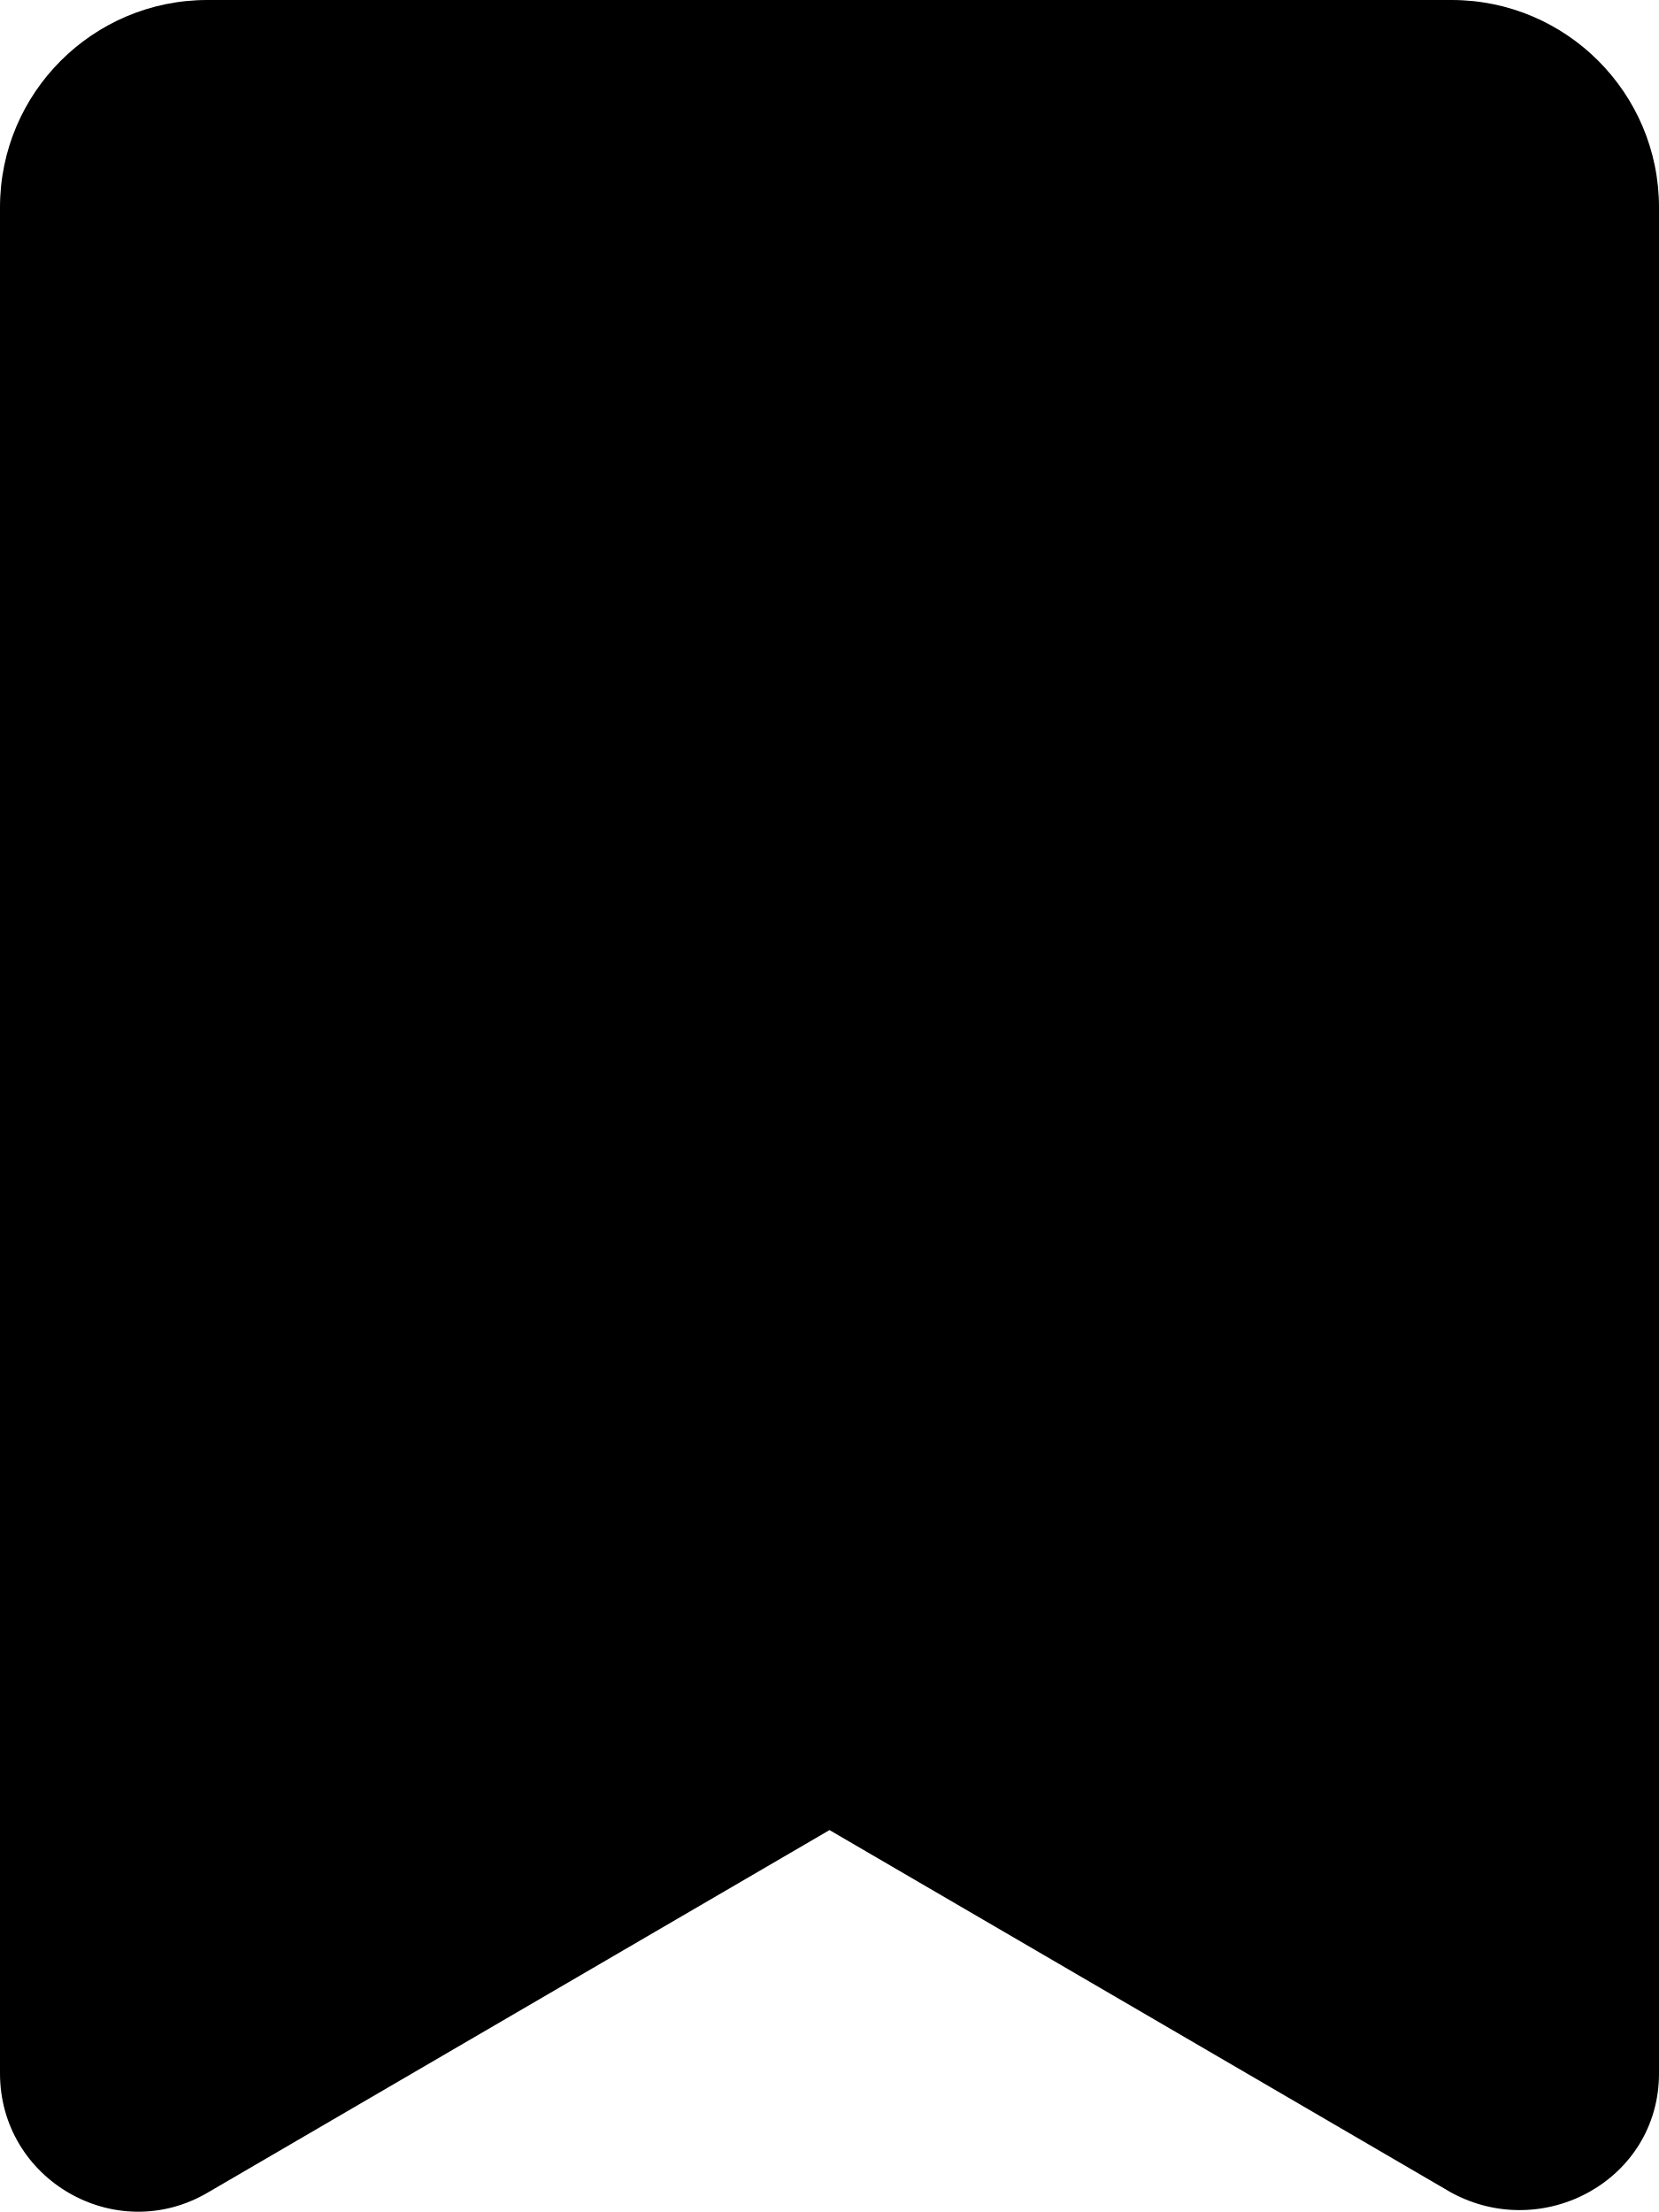
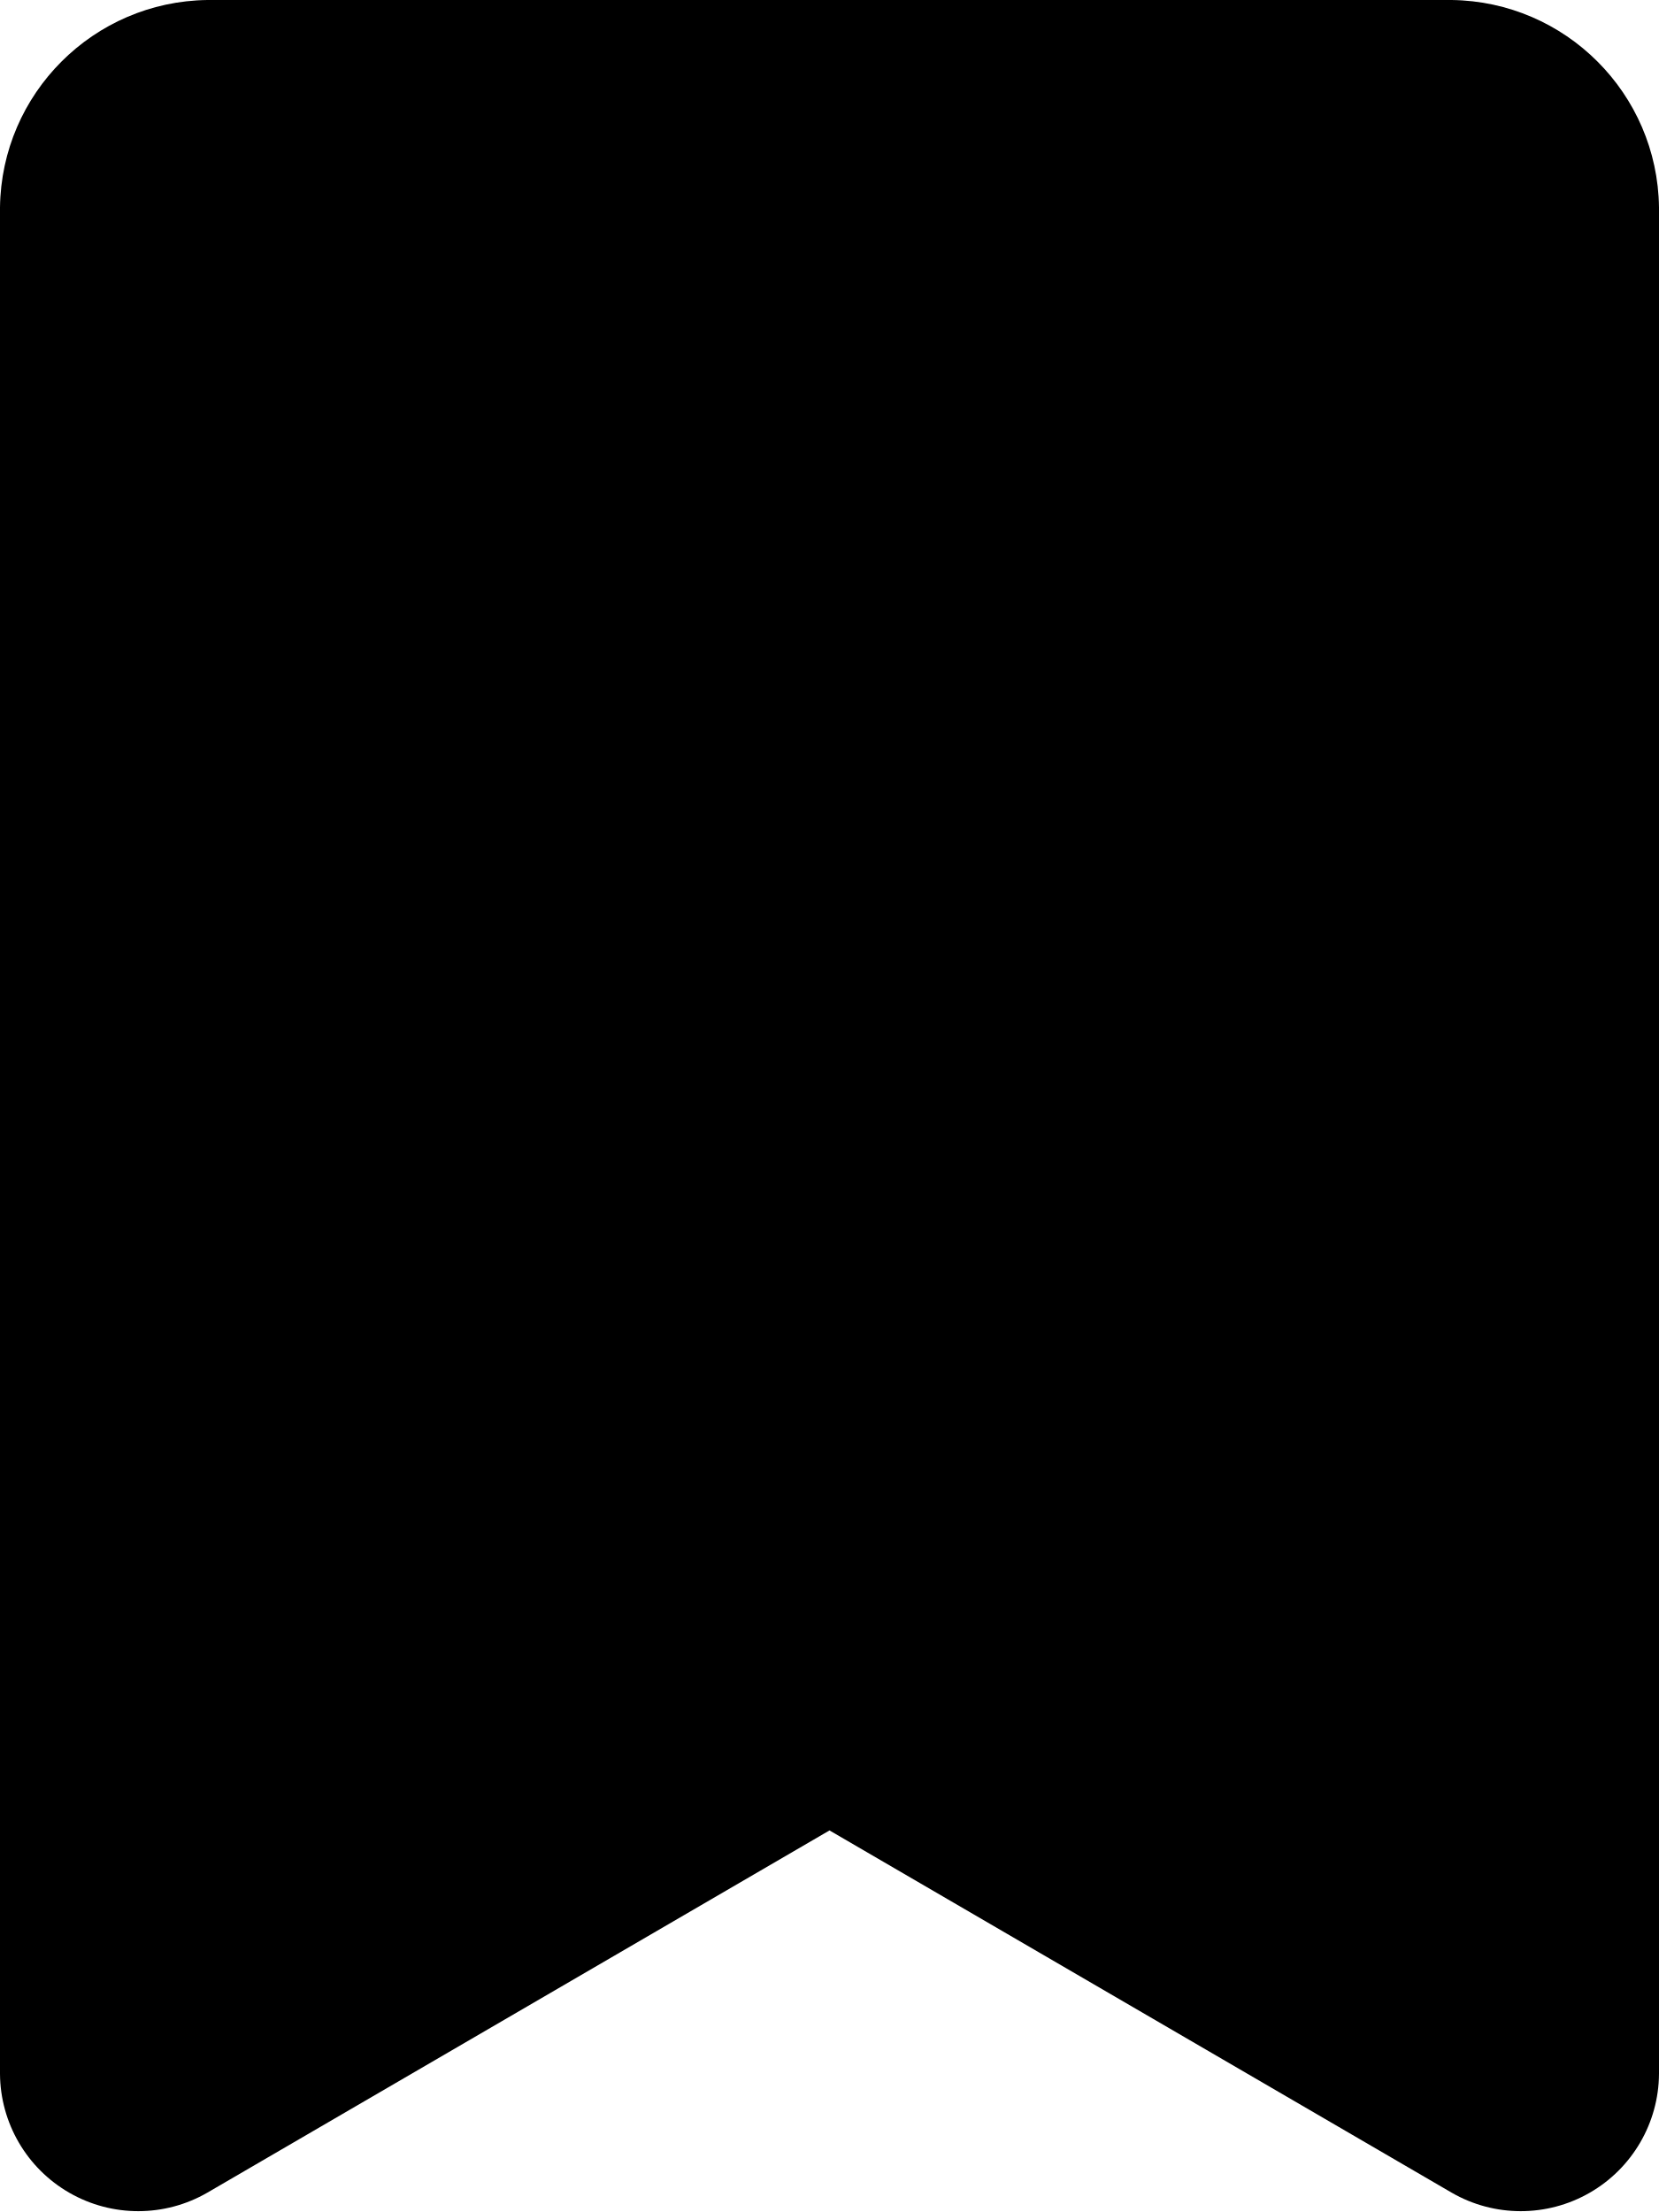
- <svg xmlns="http://www.w3.org/2000/svg" viewBox="0 0 384 512">
-   <path d="M354.5 480.5 192 396.6 29.5 480.5V26.4h325v227z" />
-   <path fill="black" d="M336 0H48C21.5 0 0 21.5 0 48v431.9c0 24.7 26.8 40.1 48.1 27.6L192 423.6l143.9 83.9c21.3 11.6 48.1-2.9 48.1-27.6V48c0-26.5-21.5-48-48-48zm0 452-144-84-144 84V54c0-3.4 2.6-6 5.1-6h276c4.3 0 6.9 2.6 6.9 6v398z" />
+ <svg xmlns="http://www.w3.org/2000/svg" viewBox="0 0 6 8">
+   <path d="M5.54 7.51 3 6.2.46 7.51V.41h5.08v7.1Z" />
+   <path fill="black" d="M5.25 0H.75A.76.76 0 0 0 0 .75V7.5a.5.5 0 0 0 .75.43L3 6.62l2.25 1.31A.5.5 0 0 0 6 7.5V.75A.76.76 0 0 0 5.25 0Zm0 7.06L3 5.75.75 7.06V.84A.09.09 0 0 1 .83.75h4.31c.07 0 .11 0 .11.09Z" />
</svg>
